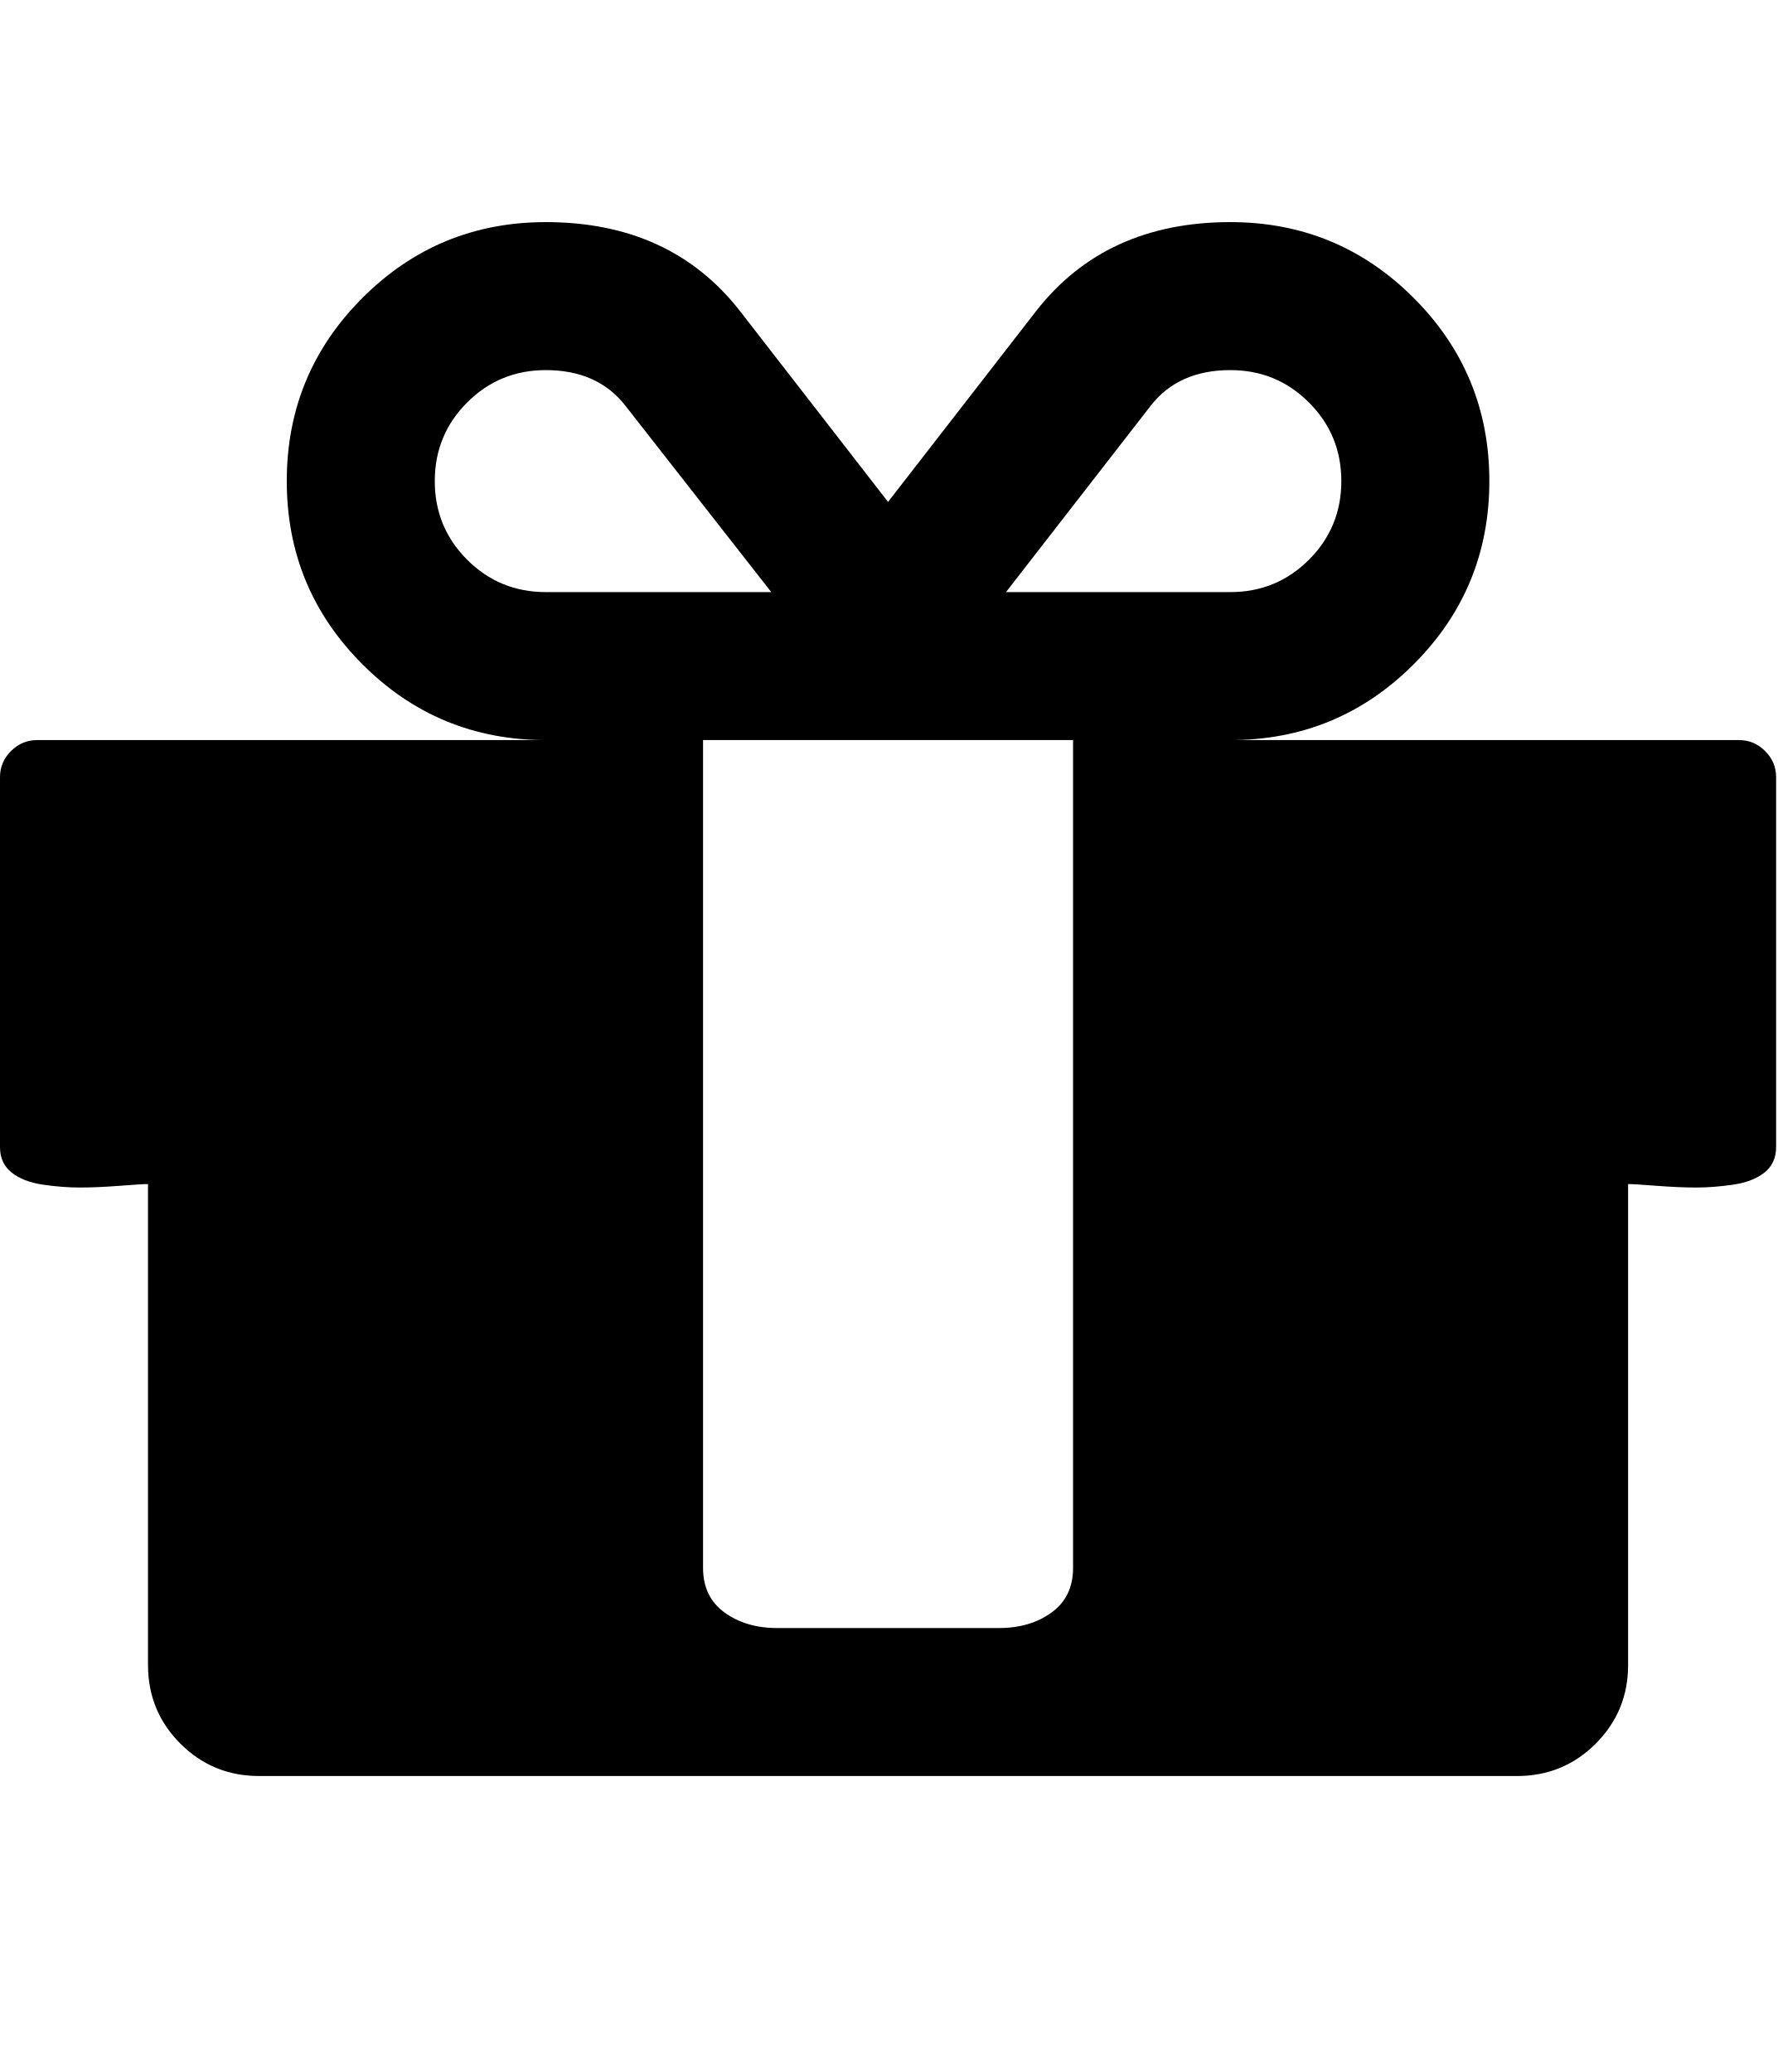
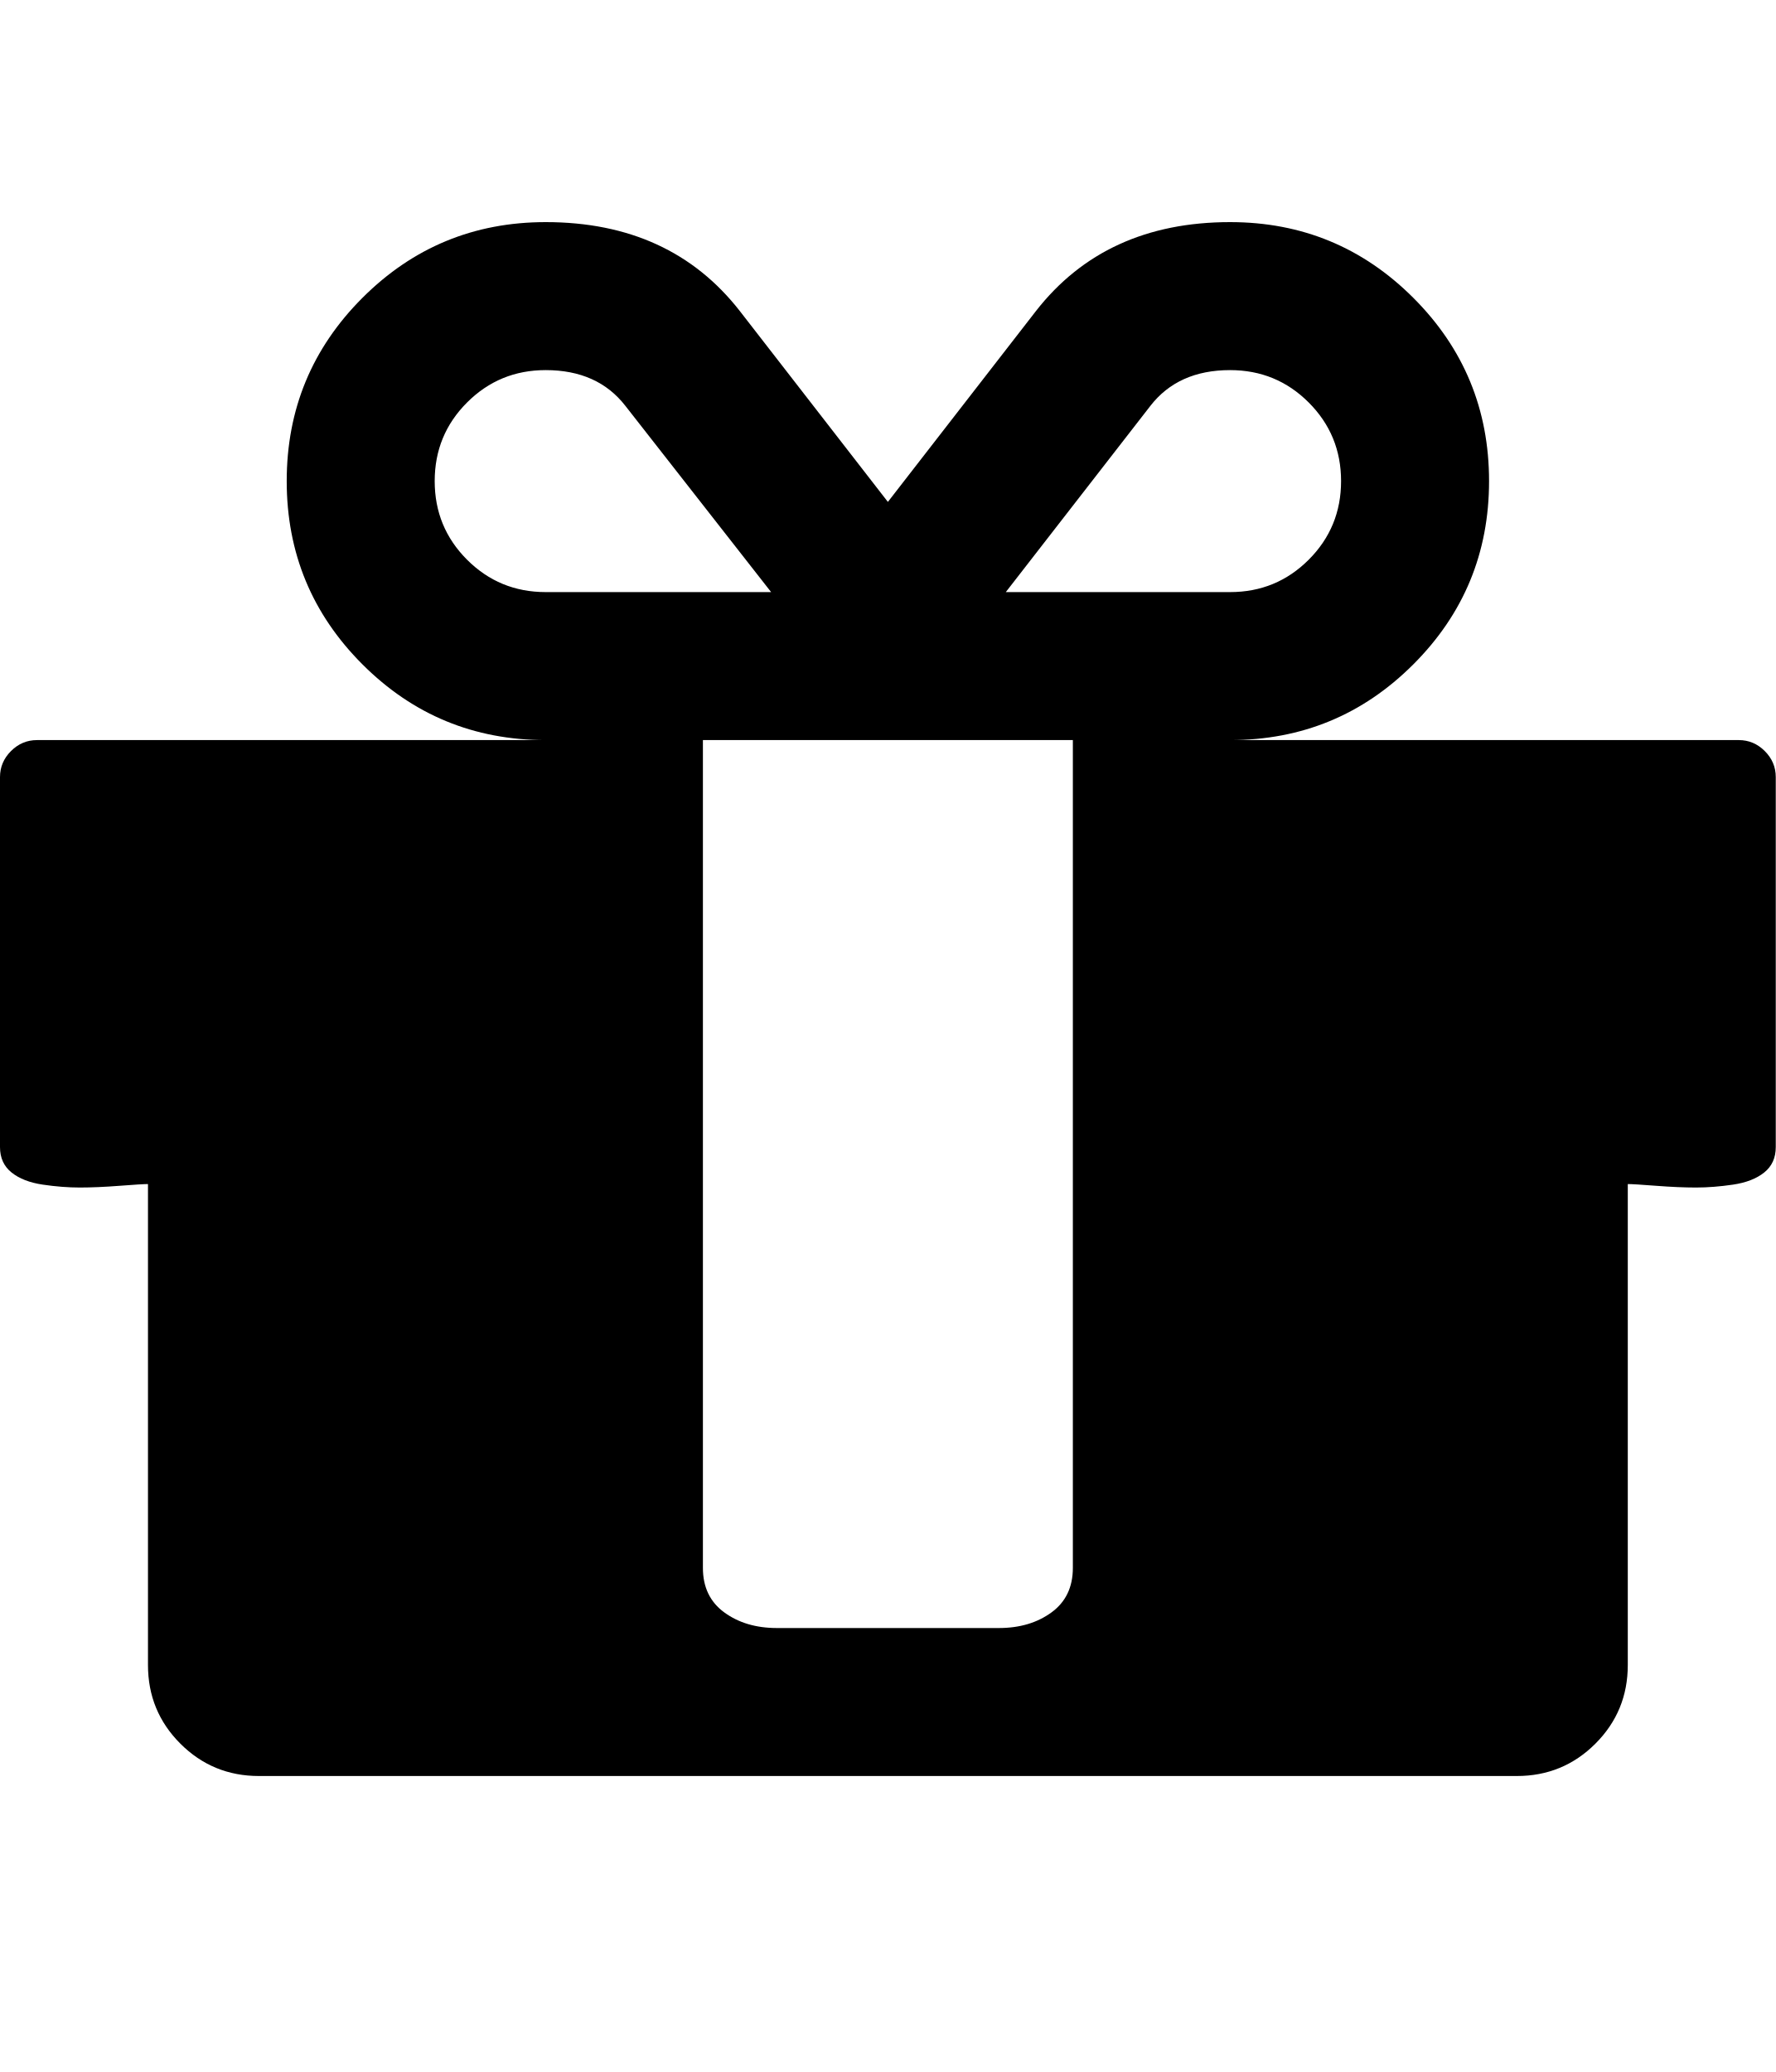
- <svg xmlns="http://www.w3.org/2000/svg" height="1000" width="858">
-   <path d="M0 553.6l0-178.56q0-7.254 5.301-12.555t12.555-5.301l245.52 0q-51.894 0-88.443-36.549t-36.549-88.443 36.549-88.443 88.443-36.549q60.264 0 93.744 42.966l71.424 92.07 71.424-92.07q33.48-42.966 93.744-42.966 51.894 0 88.443 36.549t36.549 88.443-36.549 88.443-88.443 36.549l245.52 0q7.254 0 12.555 5.301t5.301 12.555l0 178.56q0 7.812-5.58 12.276t-15.066 5.859-17.856 1.395-19.251-.837-13.671-.837l0 232.128q0 22.32-15.624 37.944t-37.944 15.624l-607.104 0q-22.32 0-37.944-15.624t-15.624-37.944l0-232.128q-2.79 0-13.671.837t-19.251.837-17.856-1.395-15.066-5.859-5.58-12.276zm209.808-321.408q0 22.32 15.624 37.944t37.944 15.624l108.81 0l-70.308-89.838q-13.392-17.298-38.502-17.298-22.32 0-37.944 15.624t-15.624 37.944zm129.456 524.52q0 13.95 10.323 21.483t25.389 7.533l107.136 0q15.066 0 25.389-7.533t10.323-21.483l0-399.528l-178.56 0l0 399.528zm146.196-470.952l108.252 0q22.32 0 37.944-15.624t15.624-37.944-15.624-37.944-37.944-15.624q-25.11 0-38.502 17.298z" />
+ <svg xmlns="http://www.w3.org/2000/svg" height="1000" width="857.143">
+   <path d="M0 553.6v-178.56q0 -7.254 5.301 -12.555t12.555 -5.301h245.52q-51.894 0 -88.443 -36.549t-36.549 -88.443 36.549 -88.443 88.443 -36.549q60.264 0 93.744 42.966l71.424 92.07 71.424 -92.07q33.48 -42.966 93.744 -42.966 51.894 0 88.443 36.549t36.549 88.443 -36.549 88.443 -88.443 36.549h245.52q7.254 0 12.555 5.301t5.301 12.555v178.56q0 7.812 -5.58 12.276t-15.066 5.859 -17.856 1.395 -19.251 -.837 -13.671 -.837v232.128q0 22.32 -15.624 37.944t-37.944 15.624h-607.104q-22.32 0 -37.944 -15.624t-15.624 -37.944v-232.128q-2.79 0 -13.671 .837t-19.251 .837 -17.856 -1.395 -15.066 -5.859 -5.58 -12.276zm209.808 -321.408q0 22.32 15.624 37.944t37.944 15.624h108.81l-70.308 -89.838q-13.392 -17.298 -38.502 -17.298 -22.32 0 -37.944 15.624t-15.624 37.944zm129.456 524.52q0 13.95 10.323 21.483t25.389 7.533h107.136q15.066 0 25.389 -7.533t10.323 -21.483v-399.528h-178.56v399.528zm146.196 -470.952h108.252q22.32 0 37.944 -15.624t15.624 -37.944 -15.624 -37.944 -37.944 -15.624q-25.11 0 -38.502 17.298z" />
</svg>
